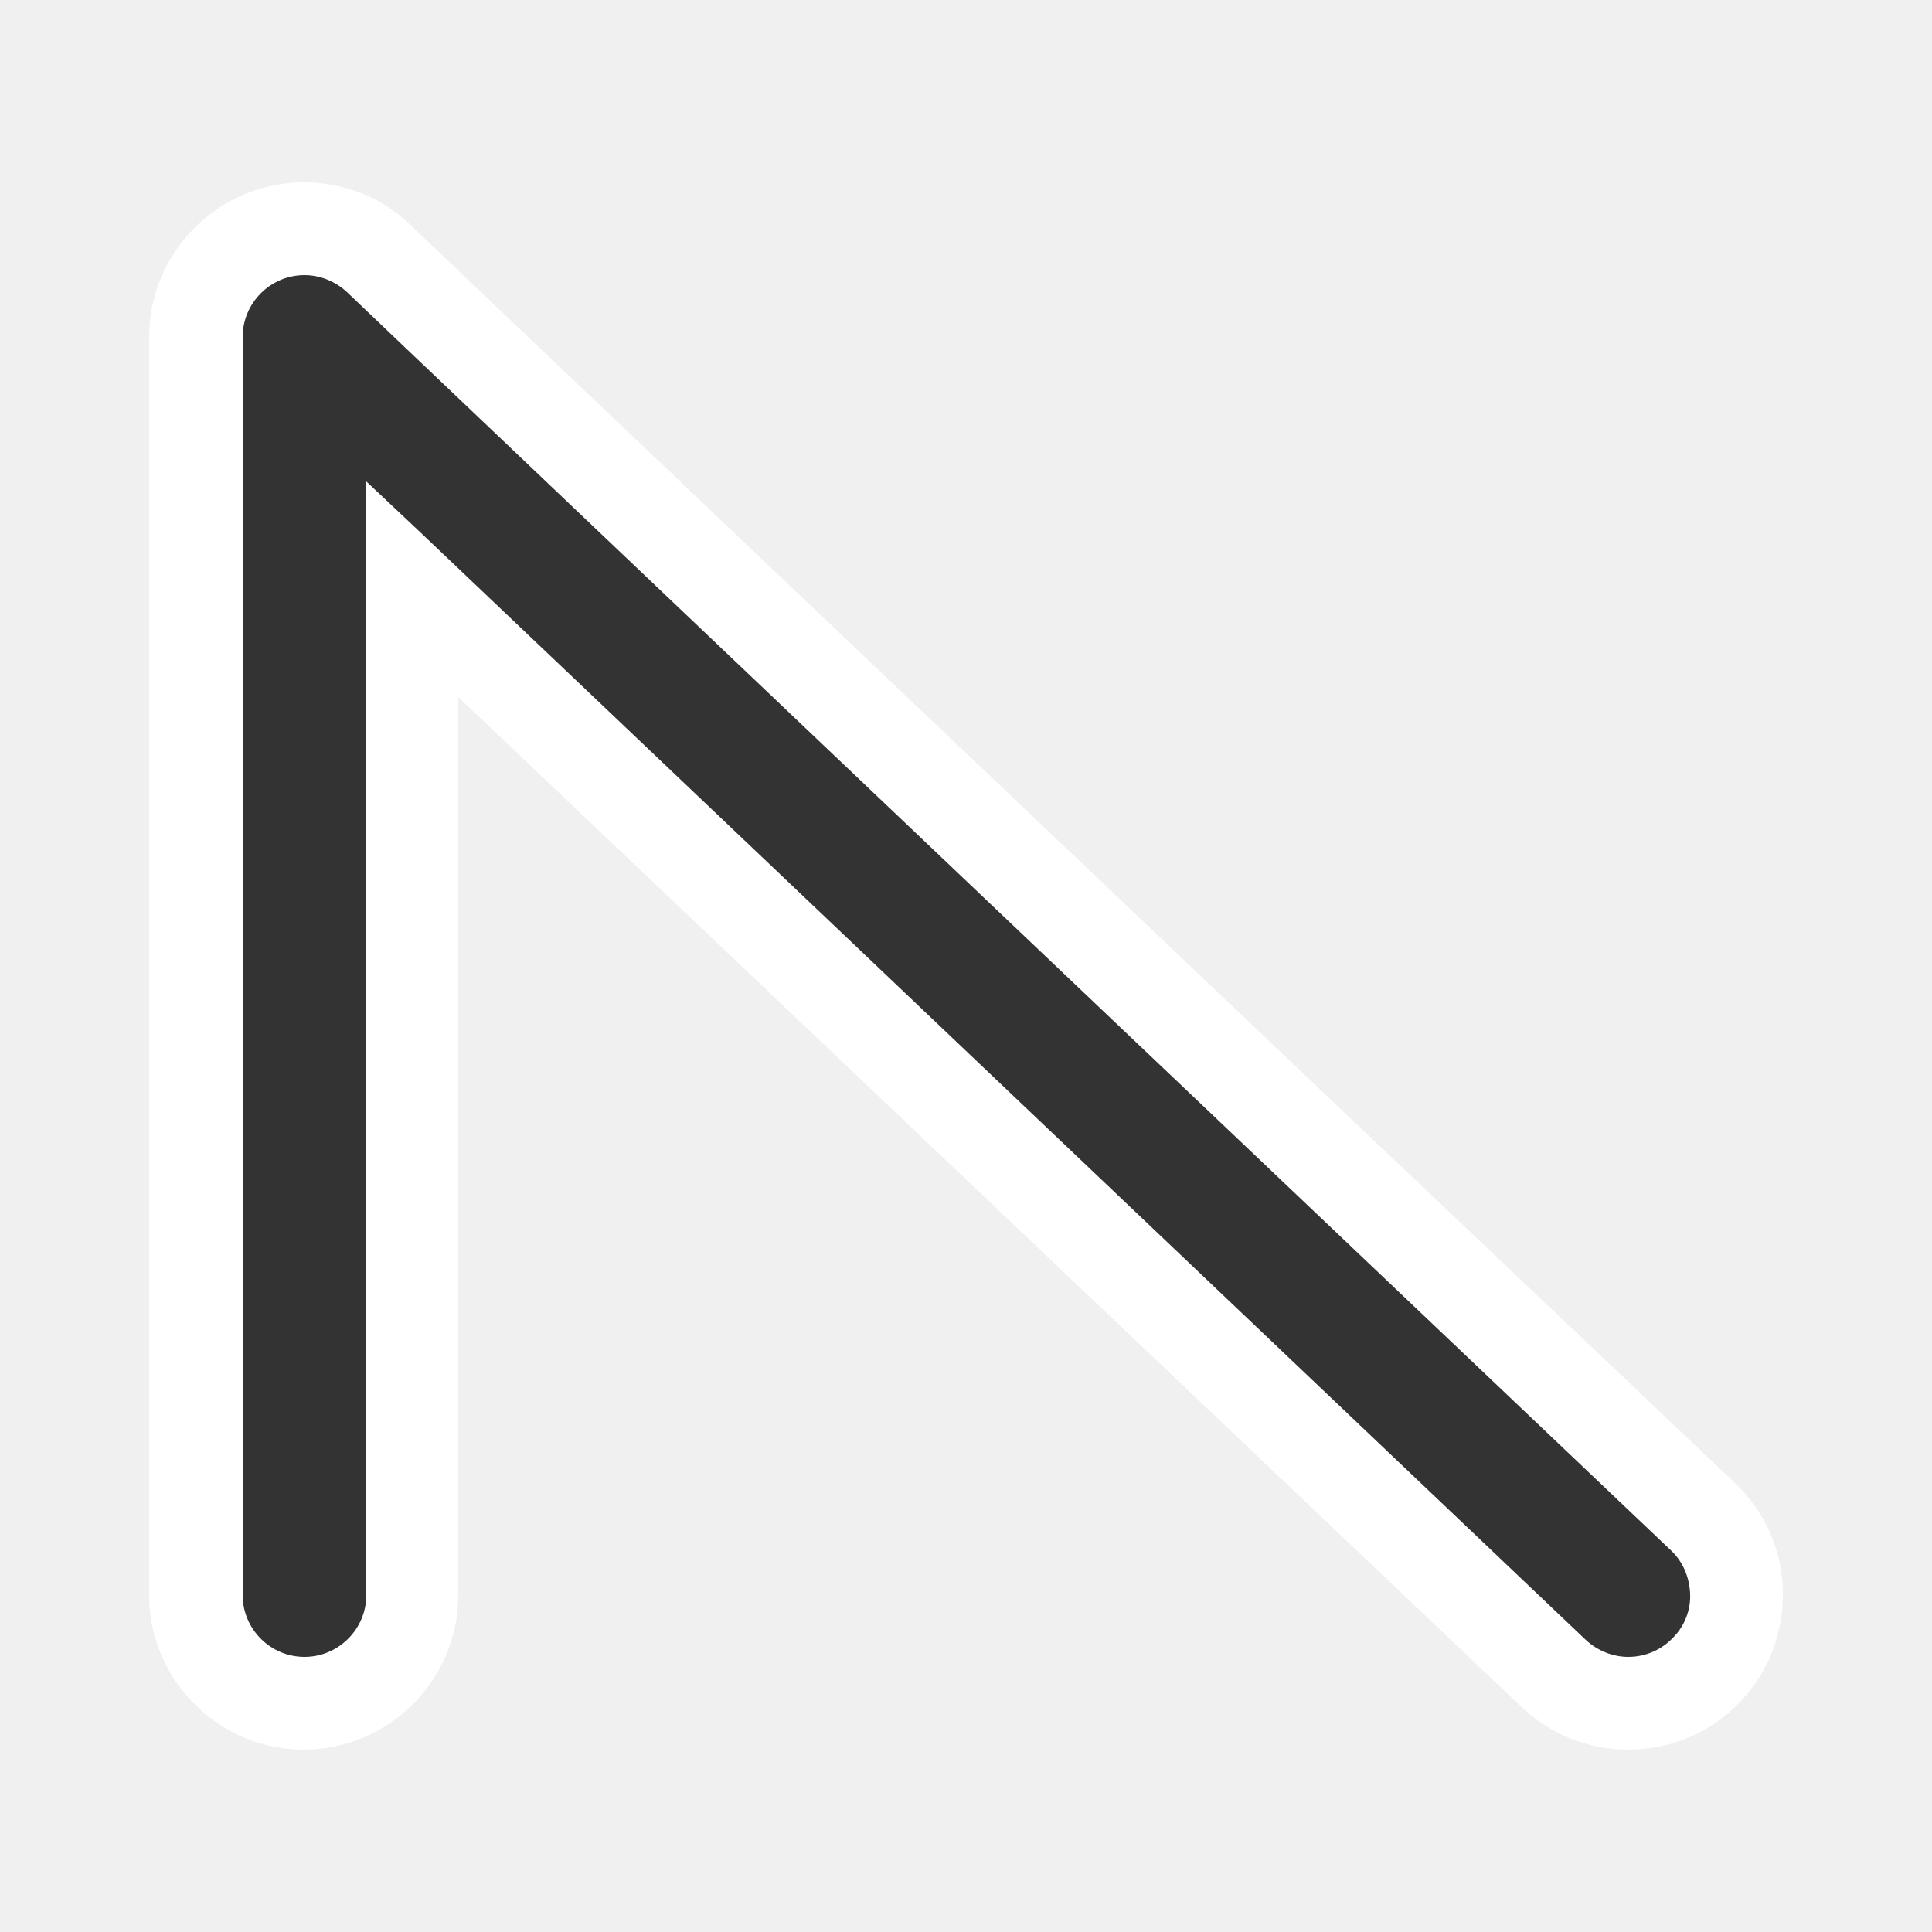
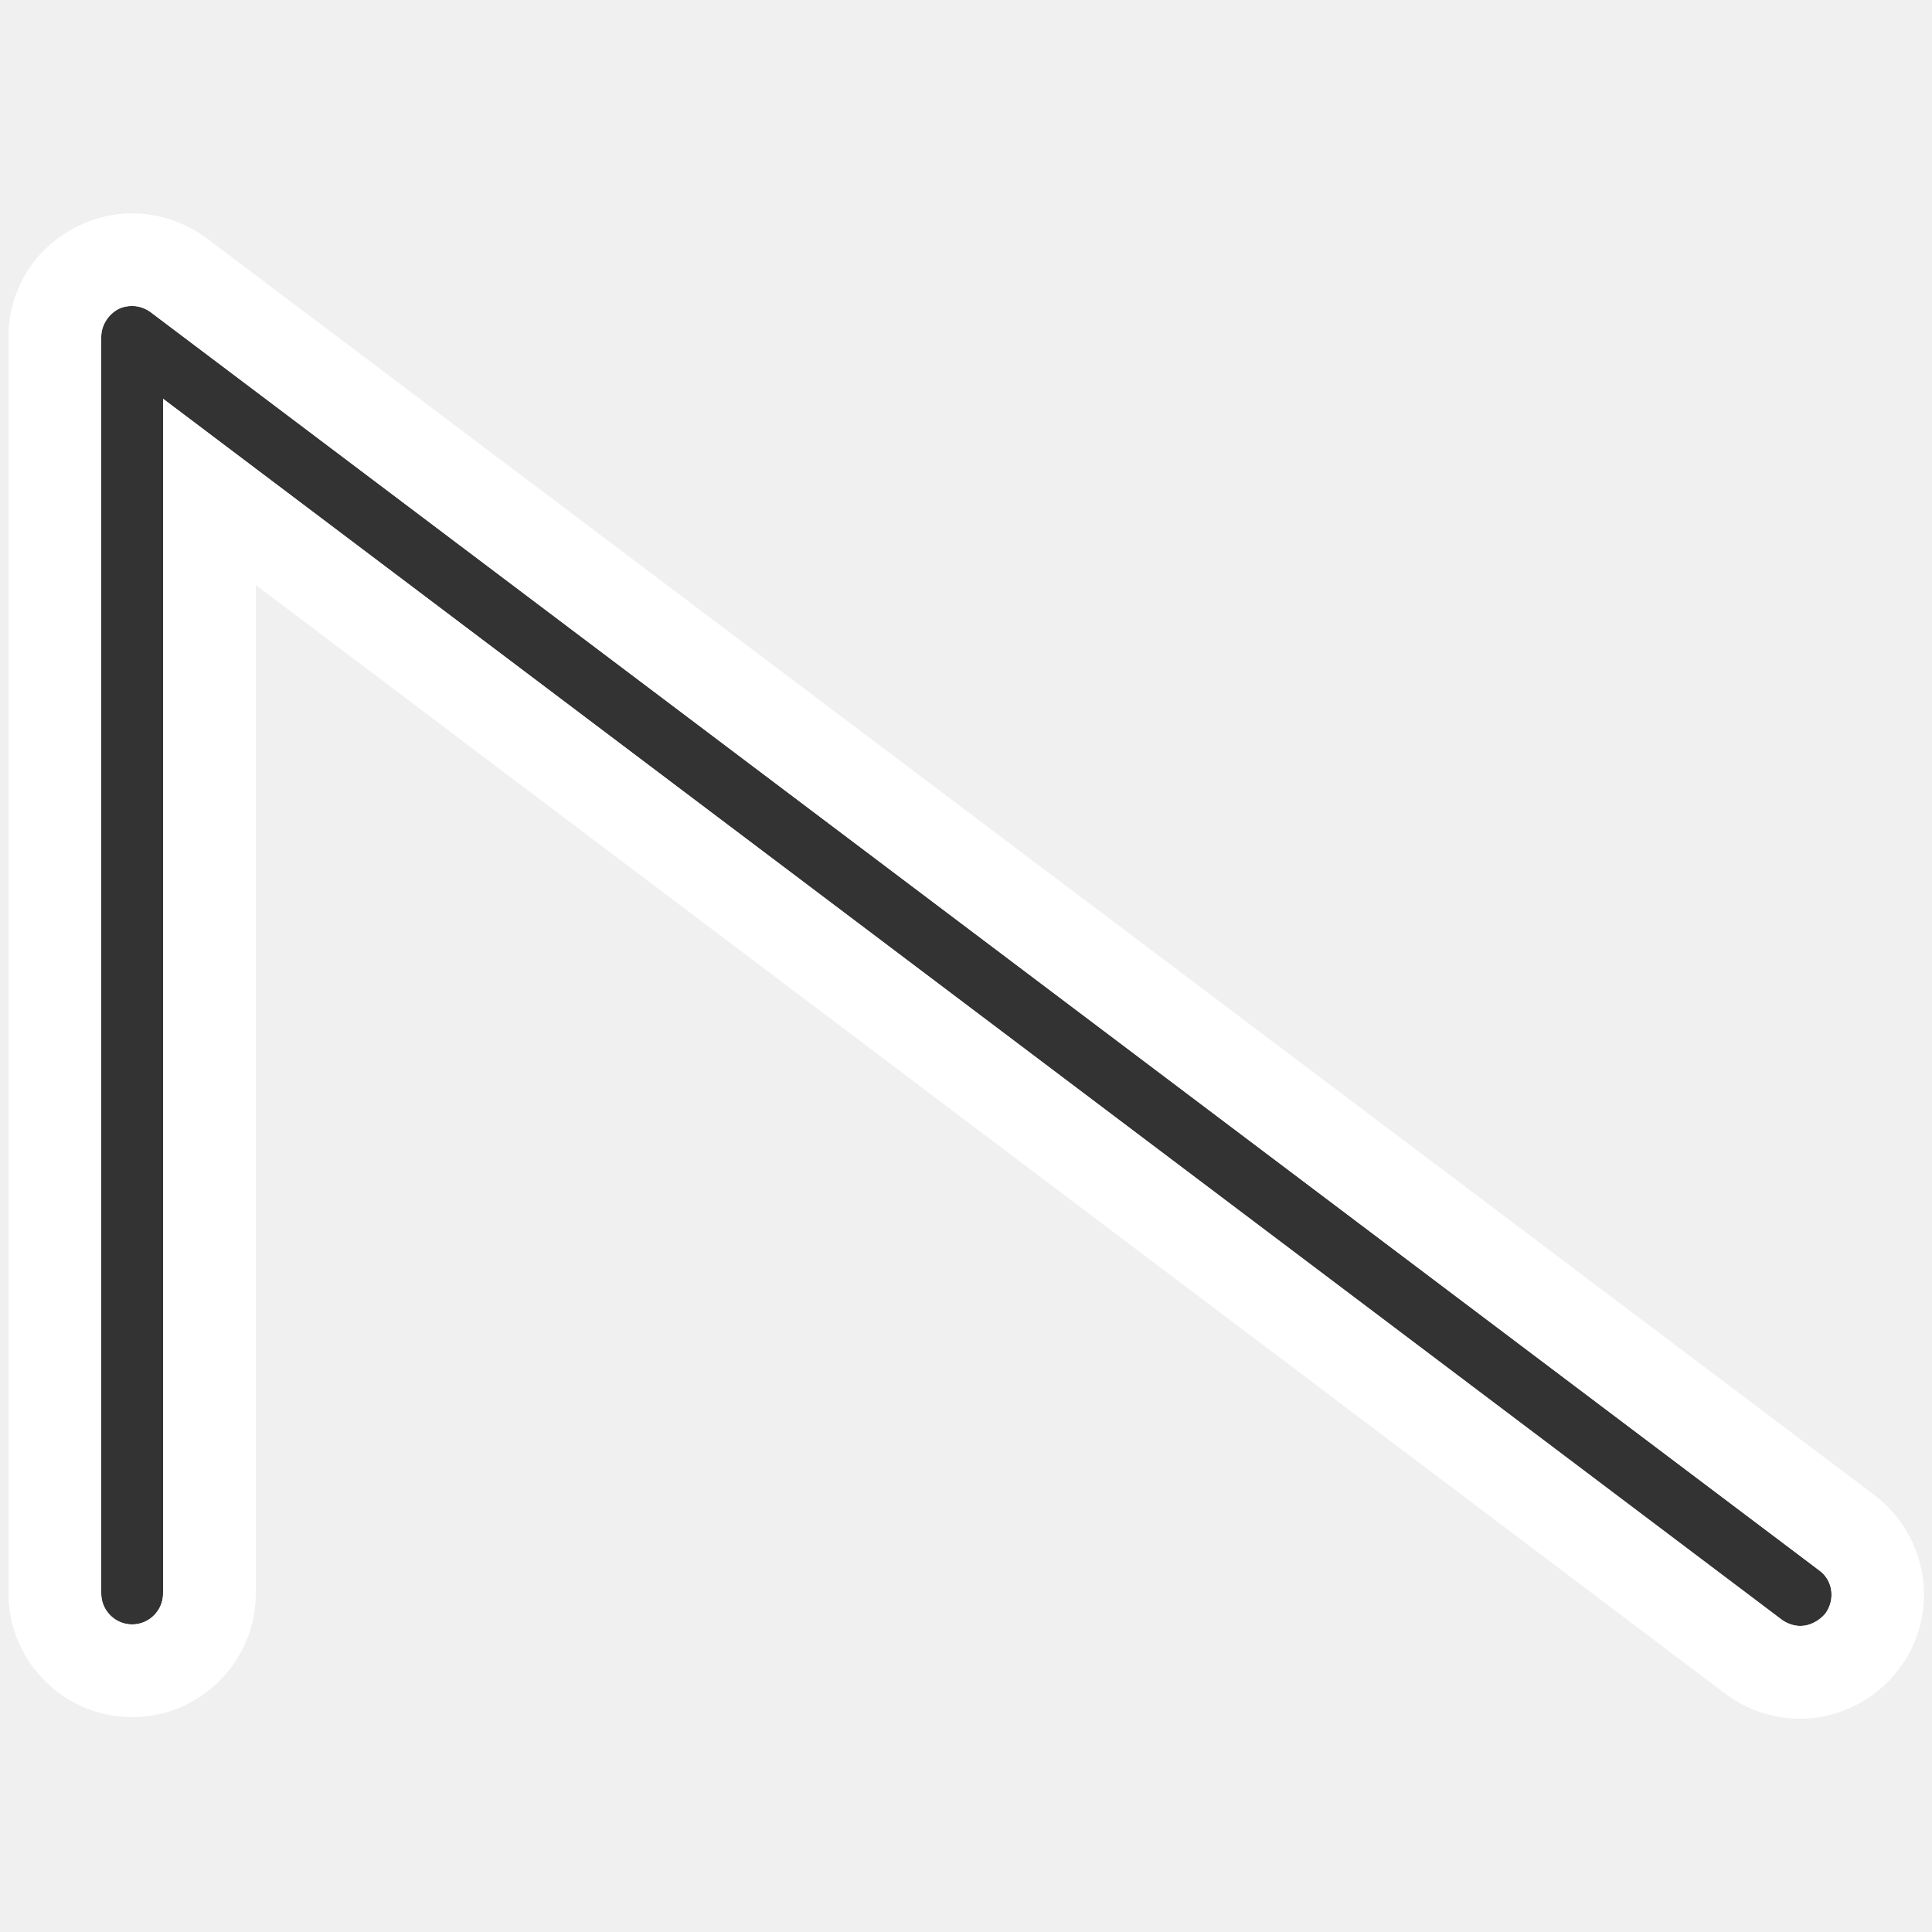
<svg xmlns="http://www.w3.org/2000/svg" viewBox="0 0 250 250">
  <g id="ramp-down-wave">
-     <path fill="#FFF" d="M39.3 226.4c11 0 20-9 20-20V90.2l137.6 130.7c3.7 3.5 8.6 5.5 13.8 5.5 5.5 0 10.7-2.2 14.5-6.2 3.7-3.9 5.6-8.9 5.5-14.3-.1-5.3-2.3-10.3-6.2-14L174 144C123.8 96.3 54.1 30.1 53.1 29.1c-3.7-3.6-8.6-5.5-13.8-5.5-11 0-20 9-20 20v162.8c0 11 9 20 20 20z" />
-     <path fill="#333" d="M205.2 212.2c1.5 1.4 3.5 2.2 5.5 2.2 2.2 0 4.3-.9 5.8-2.5 1.5-1.5 2.3-3.6 2.2-5.7-.1-2.1-.9-4.1-2.5-5.6C214.5 199 46.4 39.3 44.9 37.8c-1.5-1.4-3.5-2.2-5.5-2.2-4.4 0-8 3.6-8 8v162.8c0 4.4 3.6 8 8 8s8-3.6 8-8V62.3l6.8 6.4 151 143.5z" />
+     <path fill="#333" d="M232.9 210.4c-.8 0-1.7-.3-2.4-.8L21.1 51.6v154.6c0 2.2-1.8 4-4 4s-4-1.8-4-4V43.6c0-1.5.9-2.9 2.2-3.6 1.4-.7 3-.5 4.2.4l215.9 162.8c1.8 1.3 2.1 3.8.8 5.6-.9 1-2.1 1.6-3.3 1.6z" />
+     <path fill="#FFF" d="M17.1 39.6c.9 0 1.7.3 2.4.8l215.9 162.8c1.8 1.3 2.1 3.8.8 5.6-.8 1-2 1.6-3.2 1.6-.8 0-1.7-.3-2.4-.8L21.1 51.6v154.6c0 2.2-1.8 4-4 4s-4-1.8-4-4V43.6c0-1.5.9-2.9 2.2-3.6.6-.3 1.2-.4 1.8-.4m0-12c-2.5 0-4.9.6-7.1 1.7-5.5 2.7-8.9 8.2-8.9 14.3v162.6c0 8.8 7.2 16 16 16s16-7.2 16-16V75.7l190.2 143.5c2.8 2.1 6.2 3.2 9.6 3.2 5 0 9.8-2.4 12.8-6.4 2.6-3.4 3.7-7.6 3.1-11.9-.6-4.2-2.8-8-6.2-10.6L26.7 30.8c-2.7-2-6.2-3.2-9.6-3.2z" />
  </g>
</svg>
